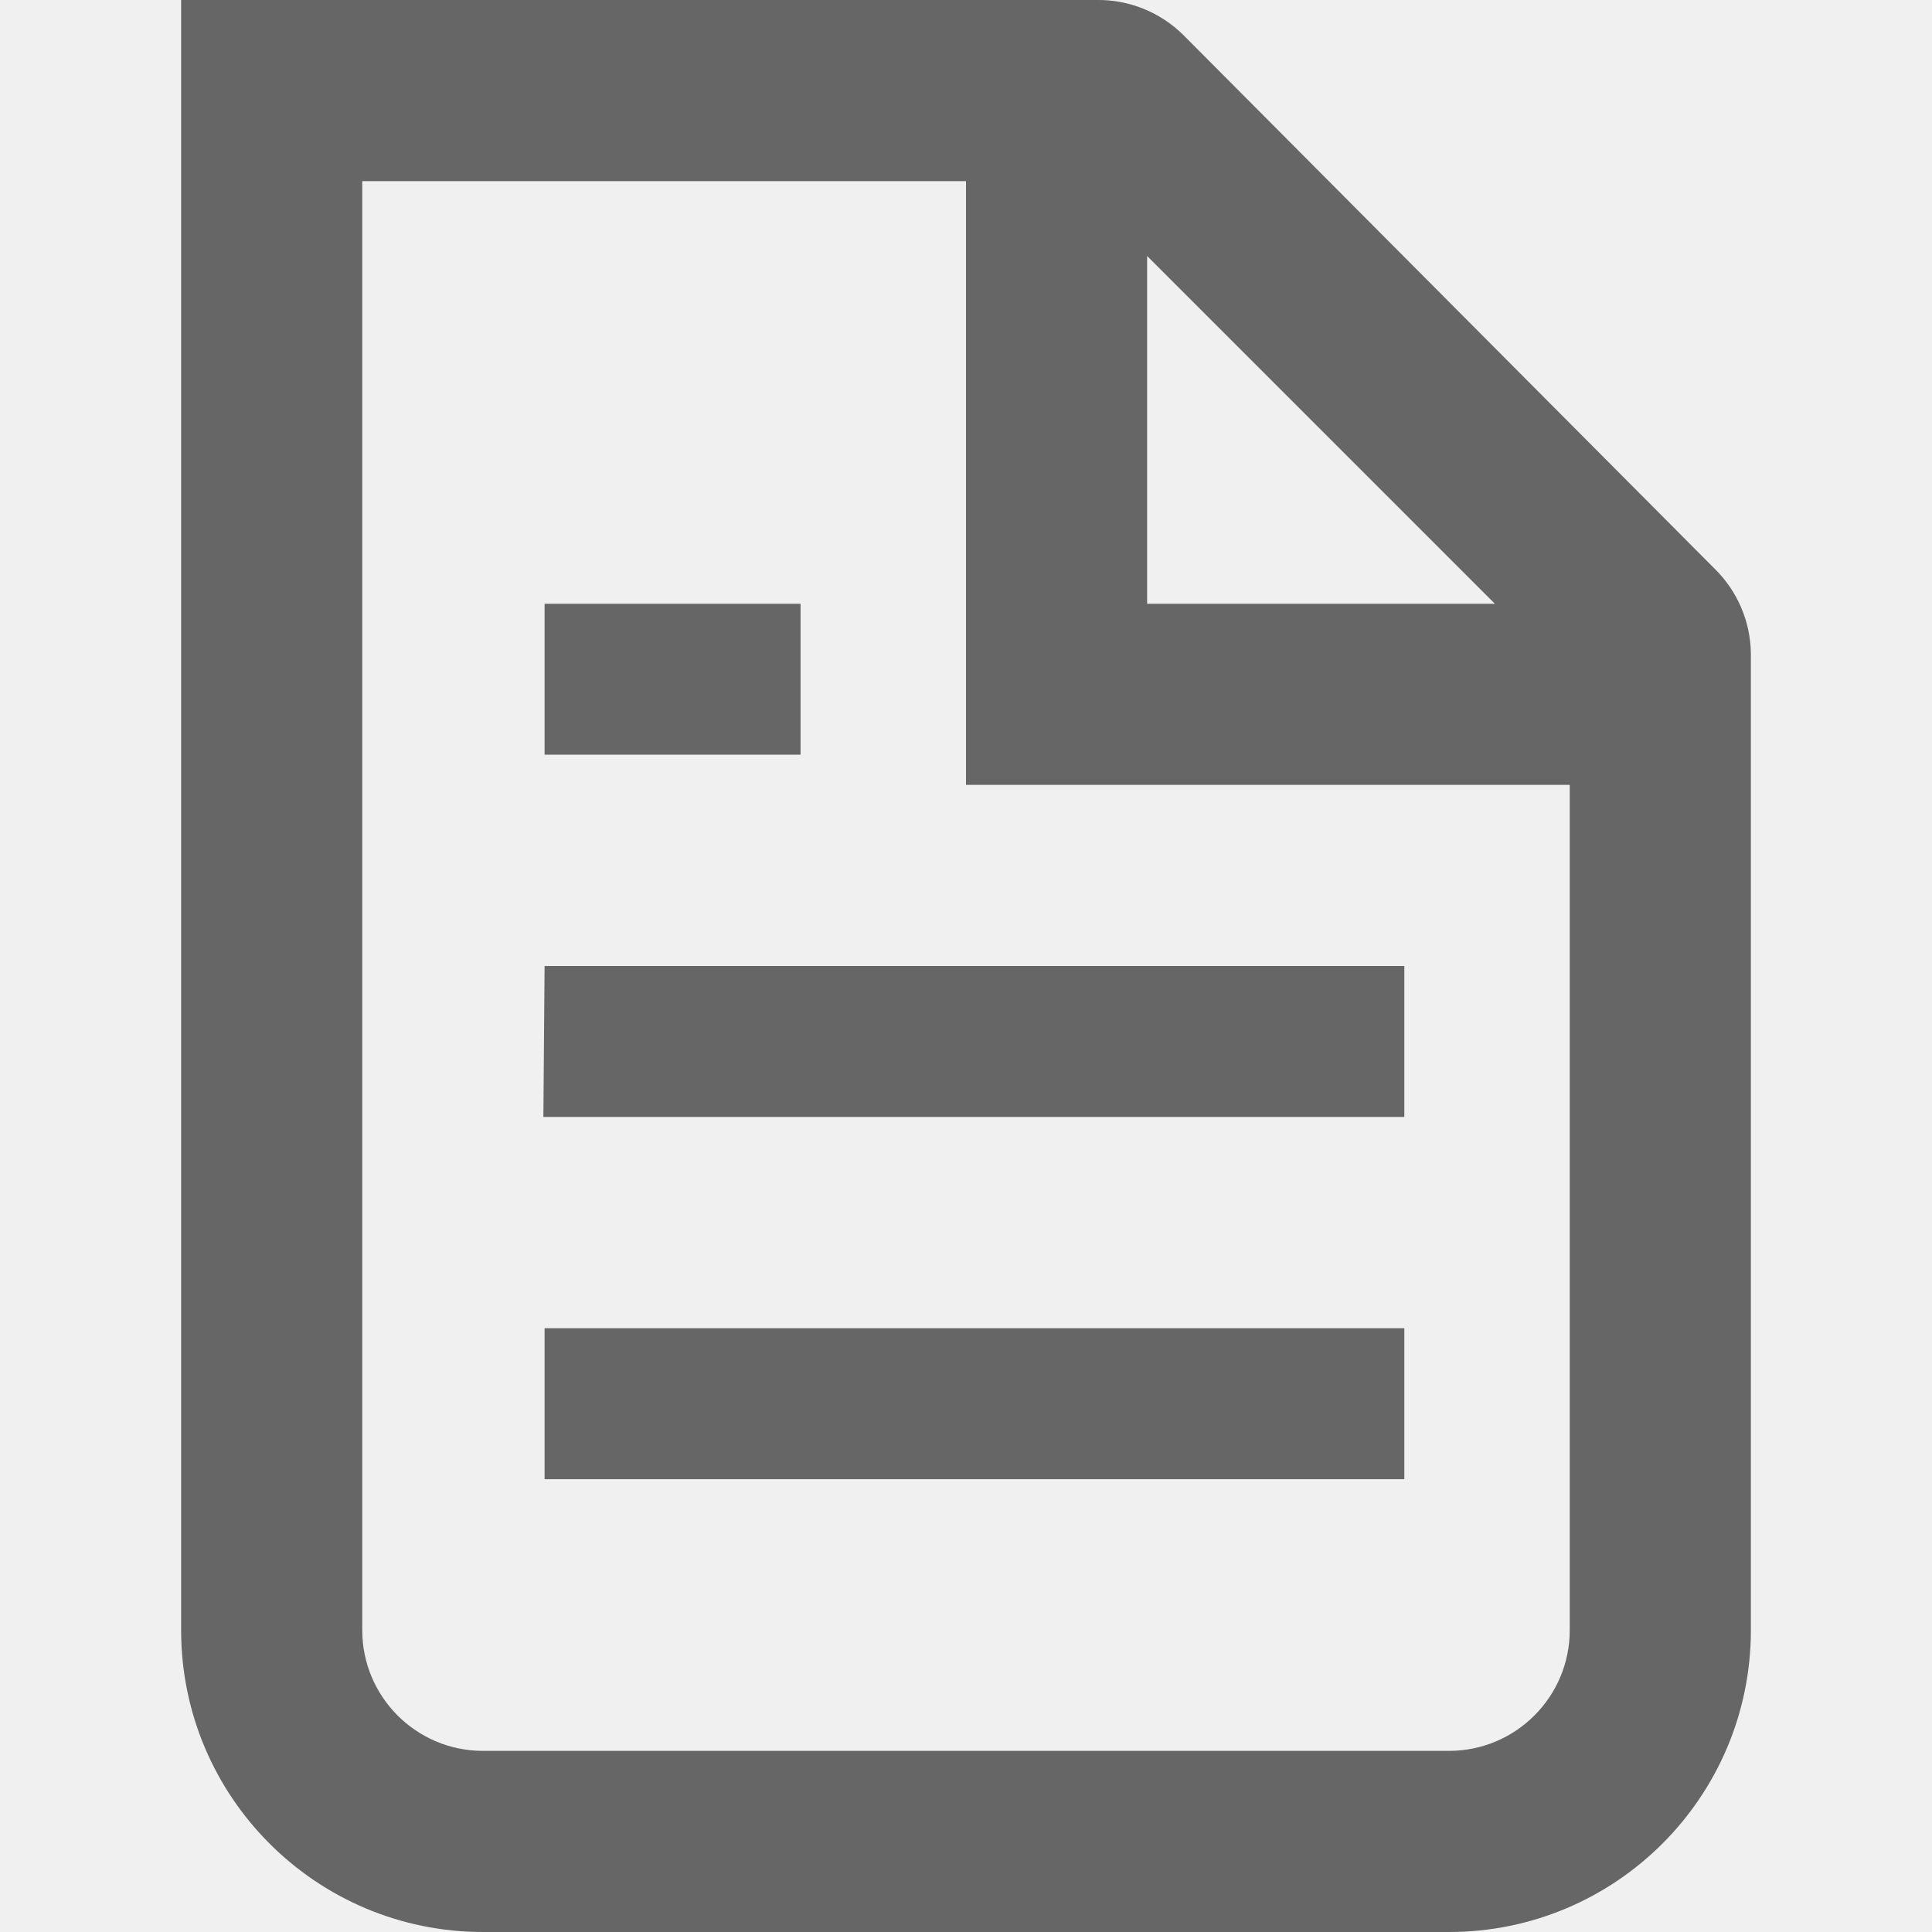
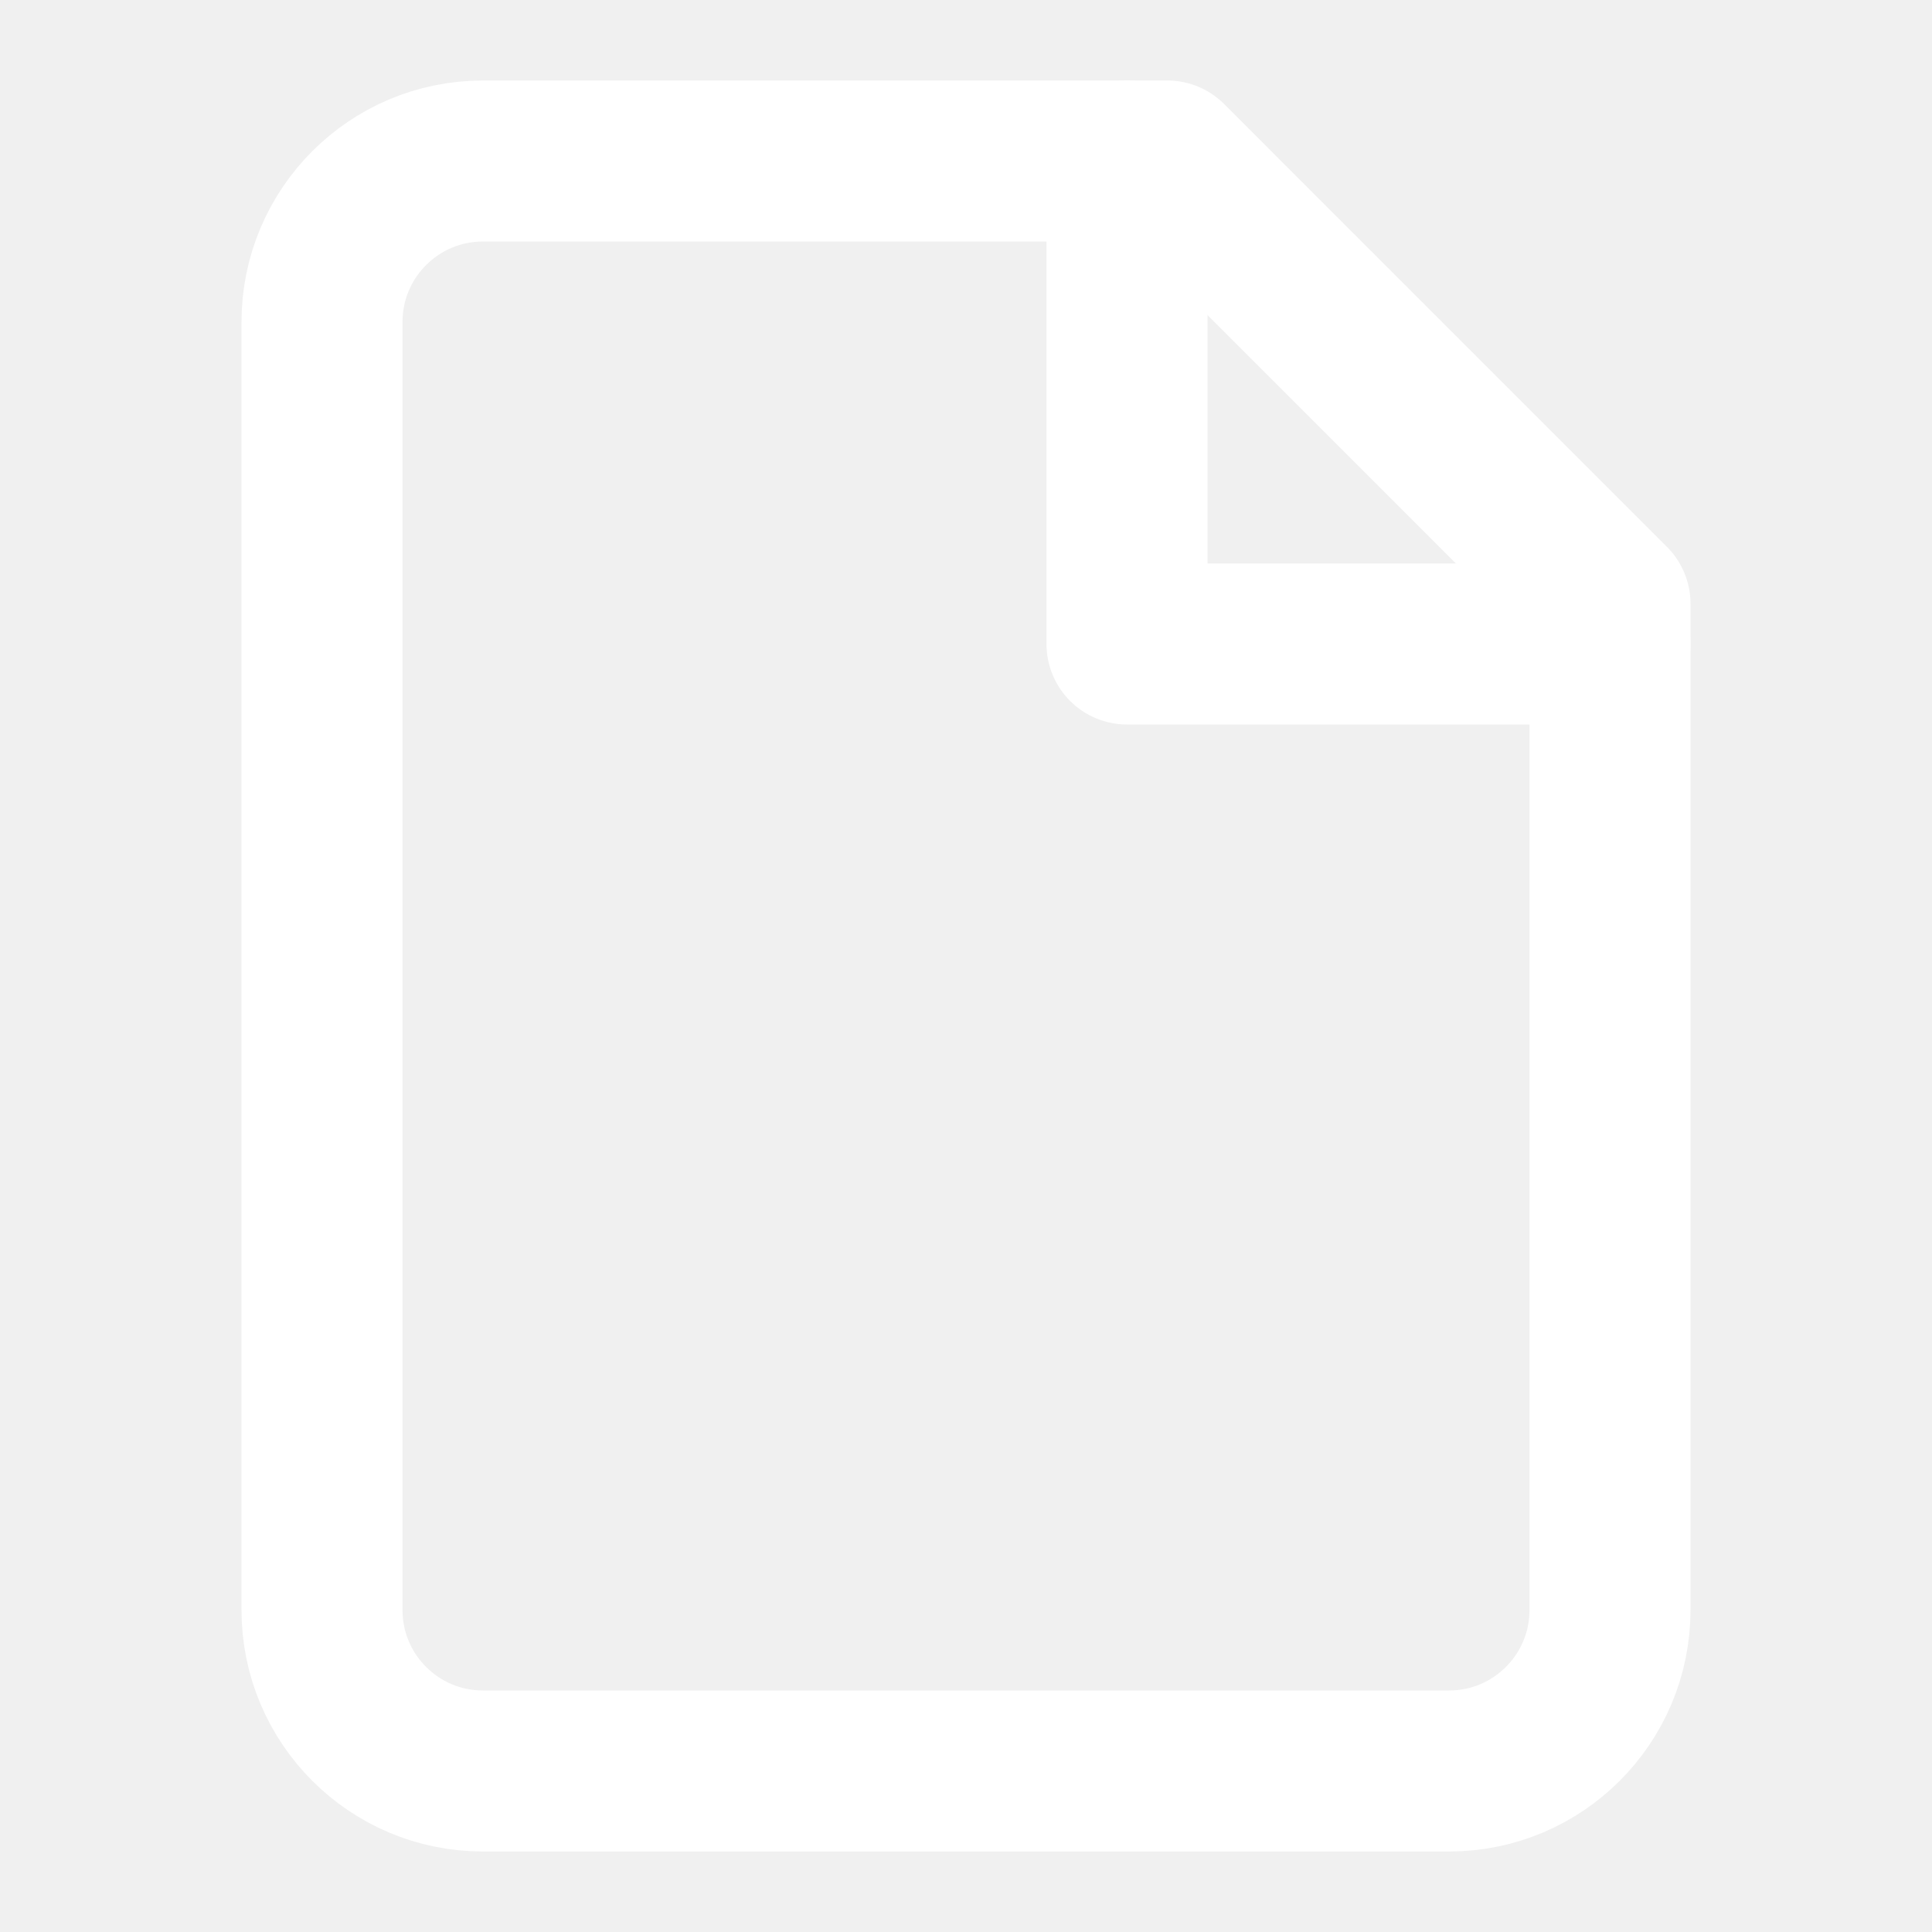
- <svg xmlns="http://www.w3.org/2000/svg" fill="none" viewBox="0 0 16 16">
-   <path d="M14.5 13.5V5.41a1 1 0 0 0-.3-.7L9.8.29A1 1 0 0 0 9.08 0H1.5v13.5A2.5 2.5 0 0 0 4 16h8a2.5 2.5 0 0 0 2.5-2.5m-1.5 0v-7H8v-5H3v12a1 1 0 0 0 1 1h8a1 1 0 0 0 1-1M9.5 5V2.12L12.38 5zM5.13 5h-.62v1.25h2.12V5zm-.62 3h7.12v1.25H4.5zm.62 3h-.62v1.25h7.12V11z" clip-rule="evenodd" fill="#666" fill-rule="evenodd" />
+ <svg xmlns="http://www.w3.org/2000/svg" width="24" height="24" viewBox="0 0 24 24" fill="none" stroke="white" stroke-width="2" stroke-linecap="round" stroke-linejoin="round">
+   <path d="M14.5 2H6a2 2 0 0 0-2 2v16a2 2 0 0 0 2 2h12a2 2 0 0 0 2-2V7.5L14.5 2z" />
+   <polyline points="14 2 14 8 20 8" />
</svg>
